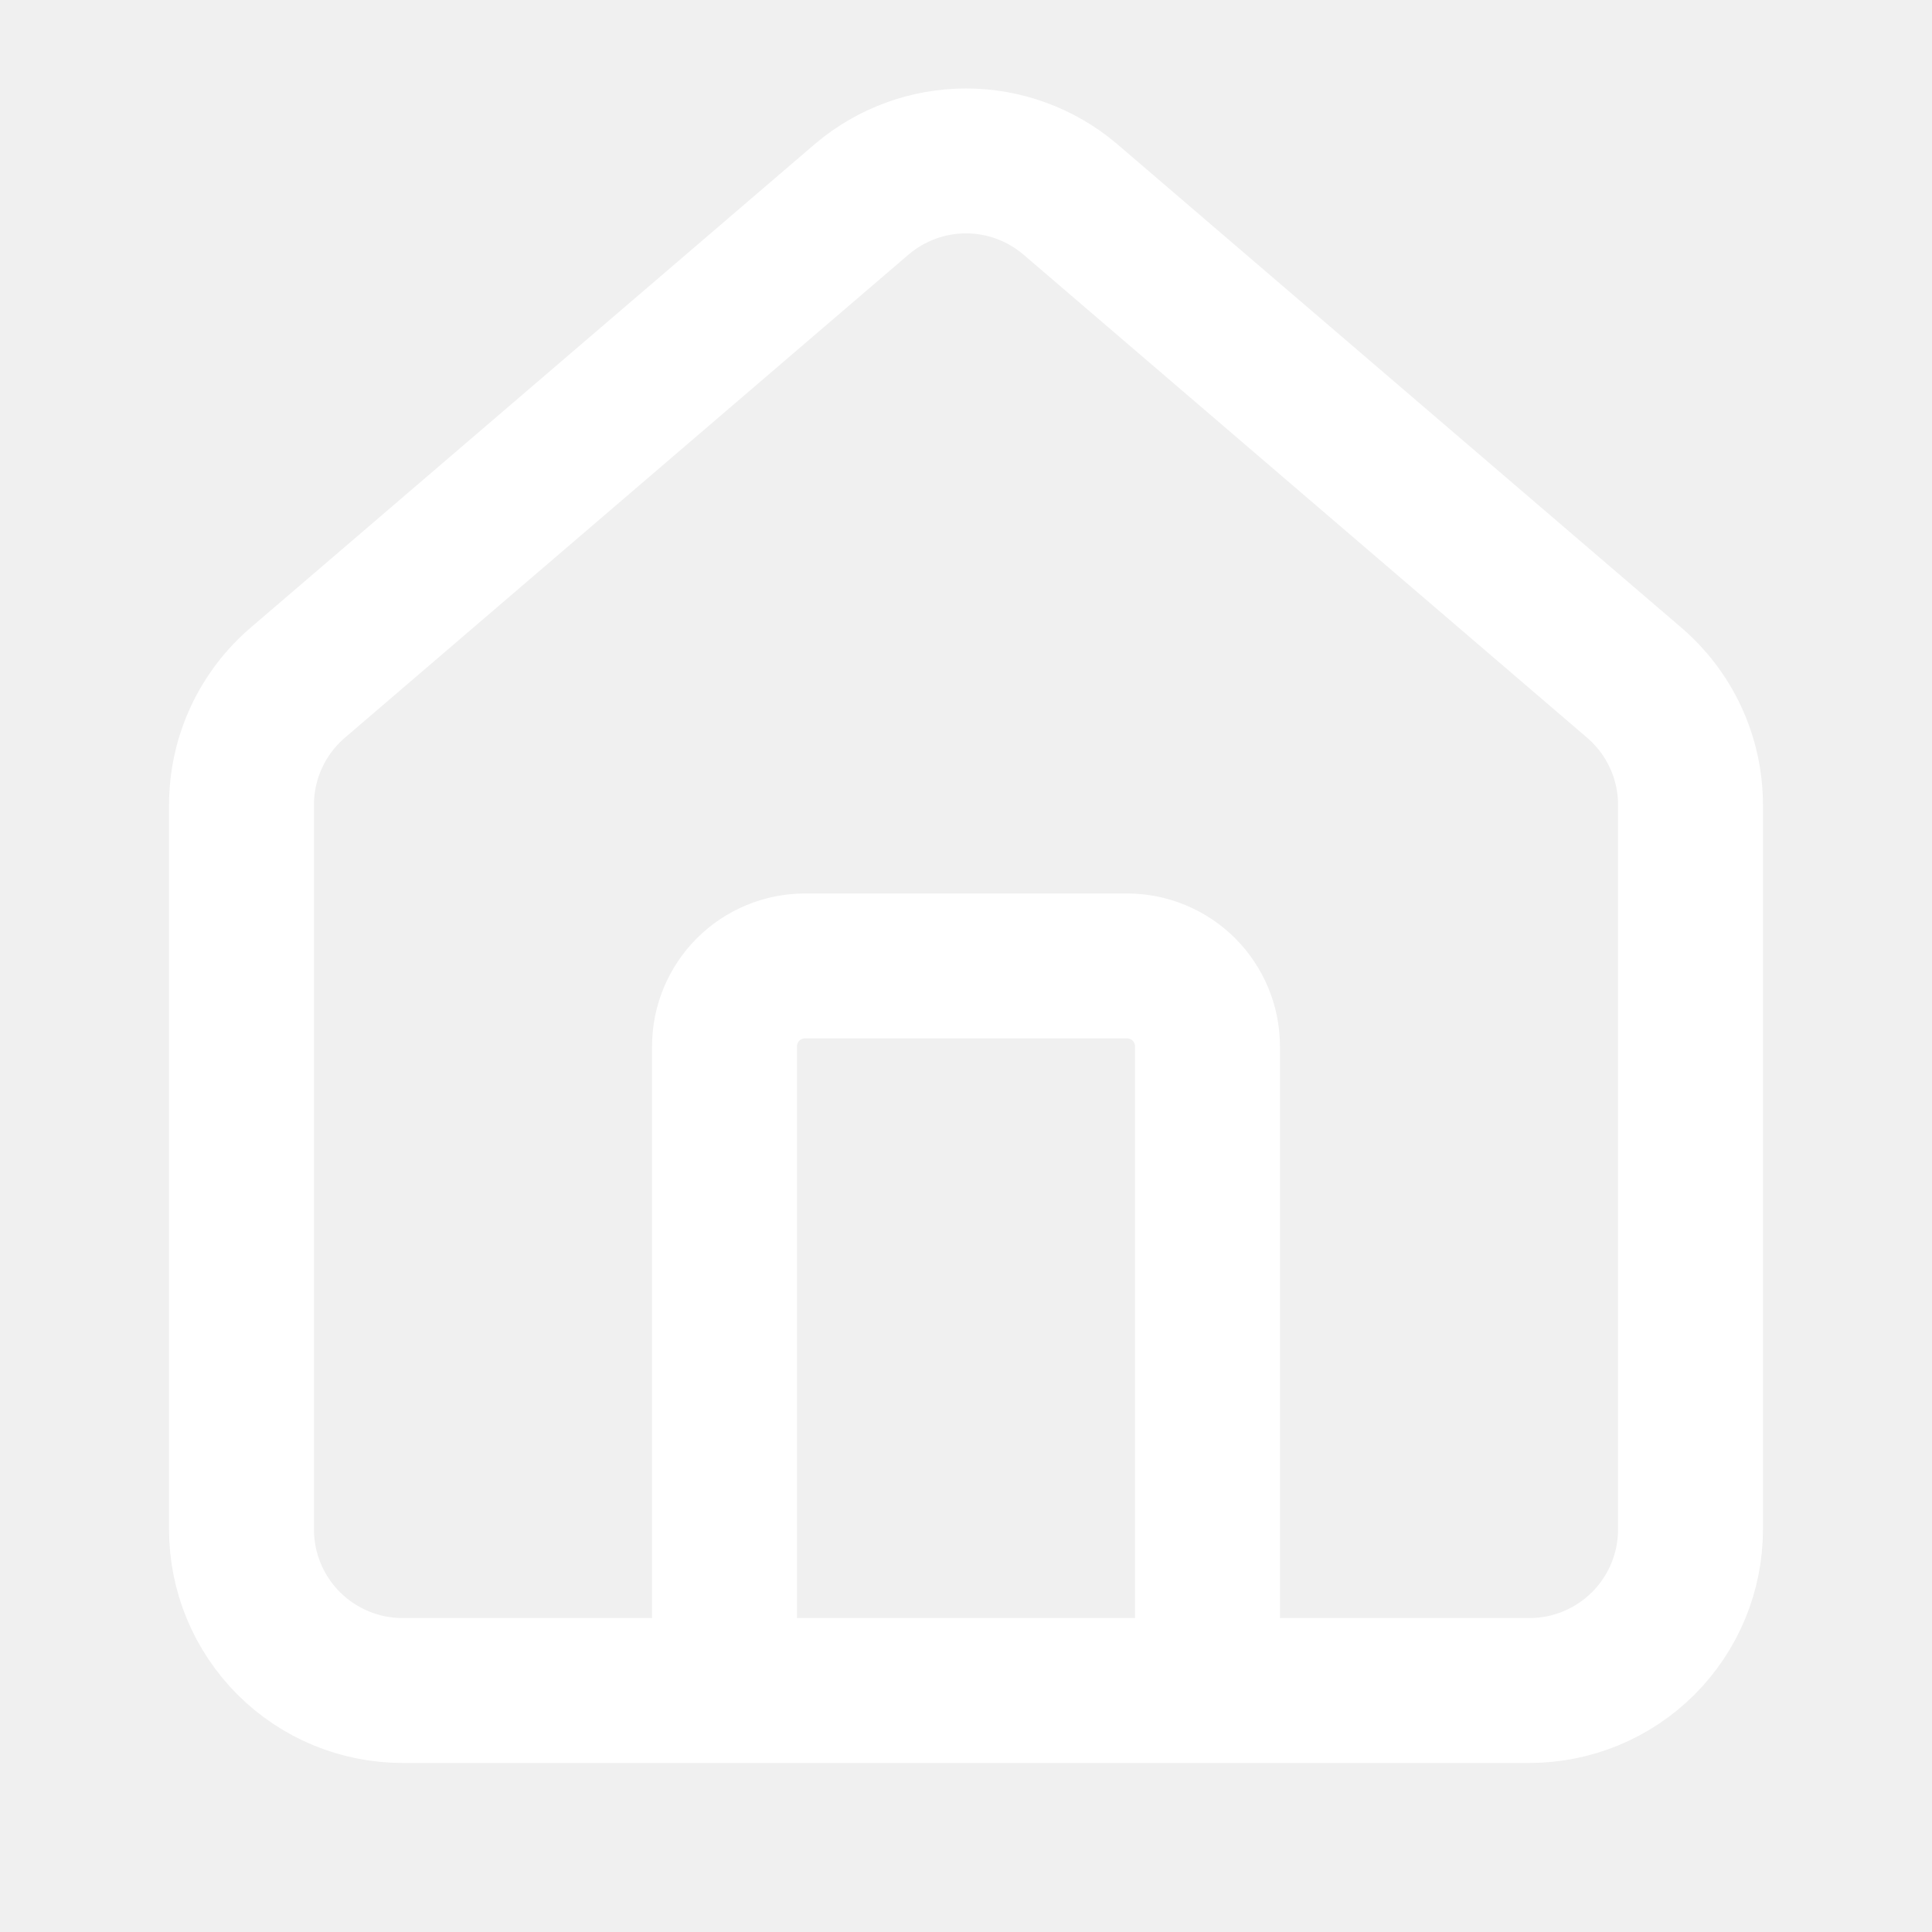
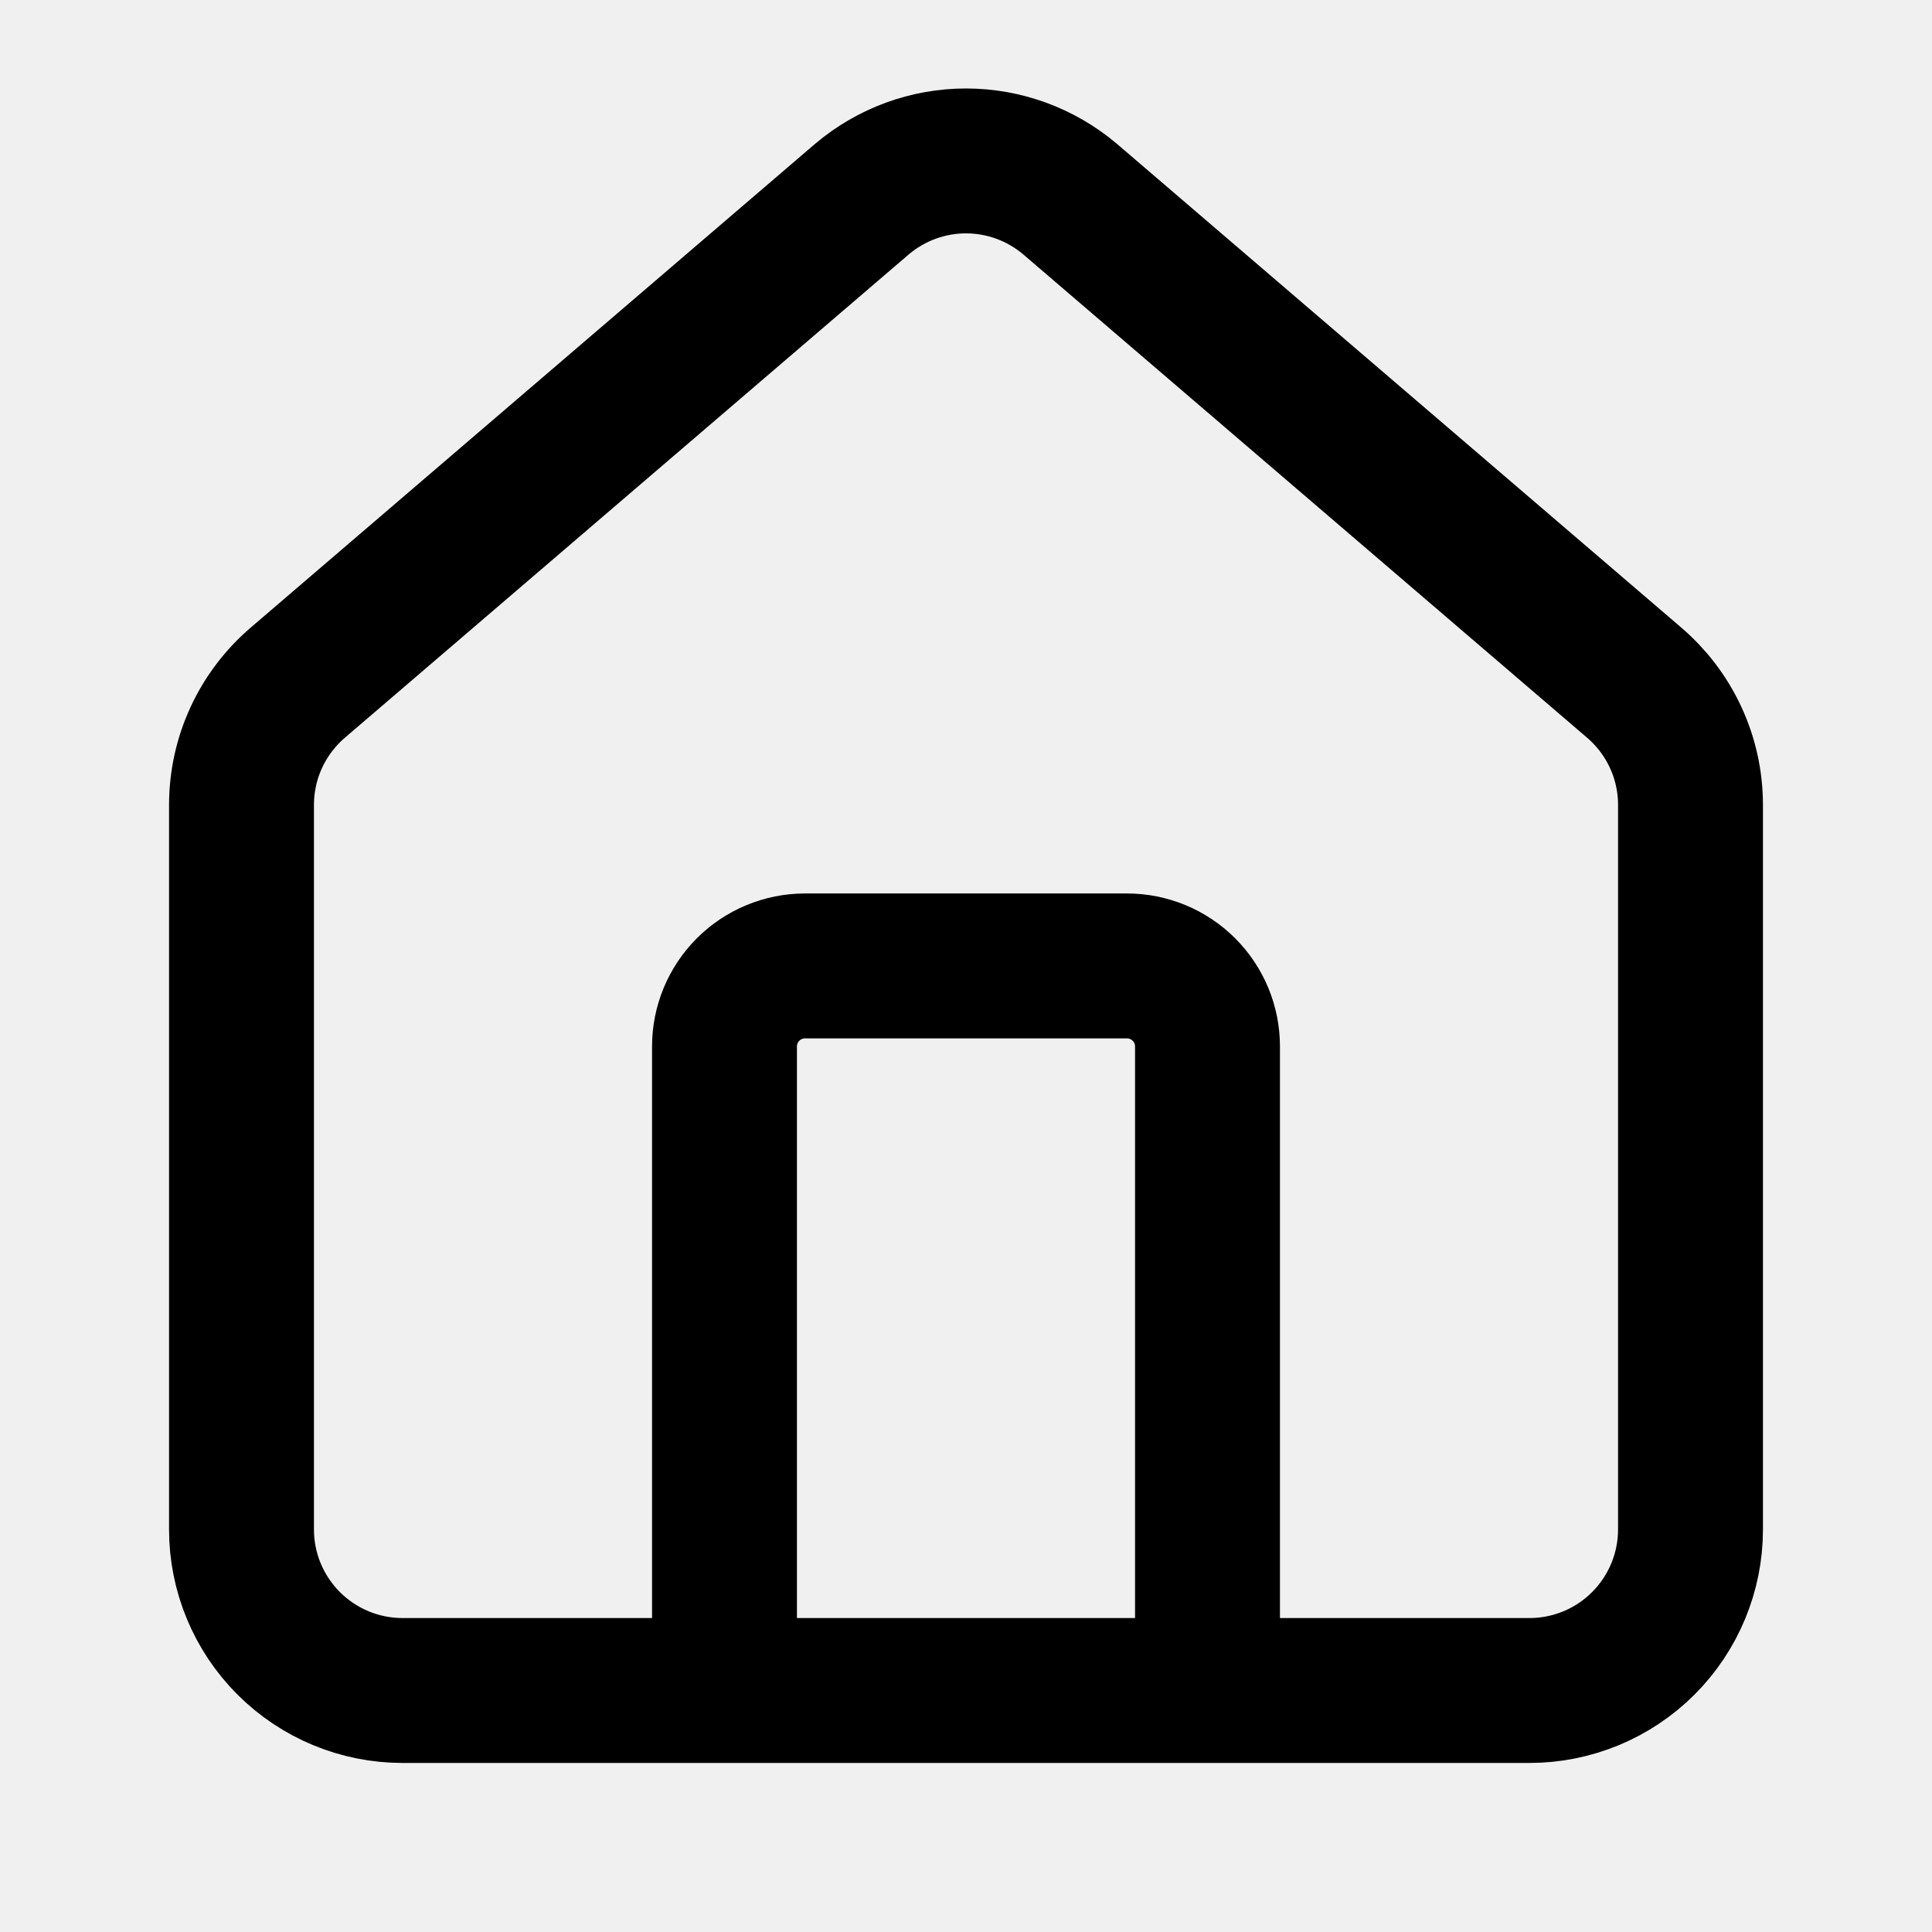
<svg xmlns="http://www.w3.org/2000/svg" width="24" height="24" viewBox="0 0 24 24" fill="none">
-   <path d="M15 20.999V12.999C15 12.734 14.895 12.48 14.707 12.292C14.52 12.105 14.265 11.999 14 11.999H10C9.735 11.999 9.48 12.105 9.293 12.292C9.105 12.48 9 12.734 9 12.999V20.999M3 10C3 9.709 3.063 9.421 3.186 9.157C3.308 8.894 3.487 8.66 3.709 8.472L10.709 2.472C11.07 2.167 11.527 1.999 12 1.999C12.473 1.999 12.93 2.167 13.291 2.472L20.291 8.472C20.513 8.66 20.692 8.894 20.814 9.157C20.937 9.421 21 9.709 21 10V19C21 19.53 20.789 20.039 20.414 20.414C20.039 20.789 19.53 21 19 21H5C4.47 21 3.961 20.789 3.586 20.414C3.211 20.039 3 19.53 3 19V10Z" stroke-width="1.8" stroke-linecap="round" stroke="white" />
+   <path d="M15 20.999V12.999C15 12.734 14.895 12.48 14.707 12.292C14.52 12.105 14.265 11.999 14 11.999H10C9.735 11.999 9.48 12.105 9.293 12.292C9.105 12.48 9 12.734 9 12.999V20.999M3 10C3 9.709 3.063 9.421 3.186 9.157C3.308 8.894 3.487 8.66 3.709 8.472L10.709 2.472C11.07 2.167 11.527 1.999 12 1.999C12.473 1.999 12.93 2.167 13.291 2.472L20.291 8.472C20.513 8.66 20.692 8.894 20.814 9.157C20.937 9.421 21 9.709 21 10V19C21 19.53 20.789 20.039 20.414 20.414C20.039 20.789 19.53 21 19 21H5C4.47 21 3.961 20.789 3.586 20.414C3.211 20.039 3 19.53 3 19V10Z" stroke-width="1.8" stroke-linecap="round" stroke="currentColor" />
</svg>
